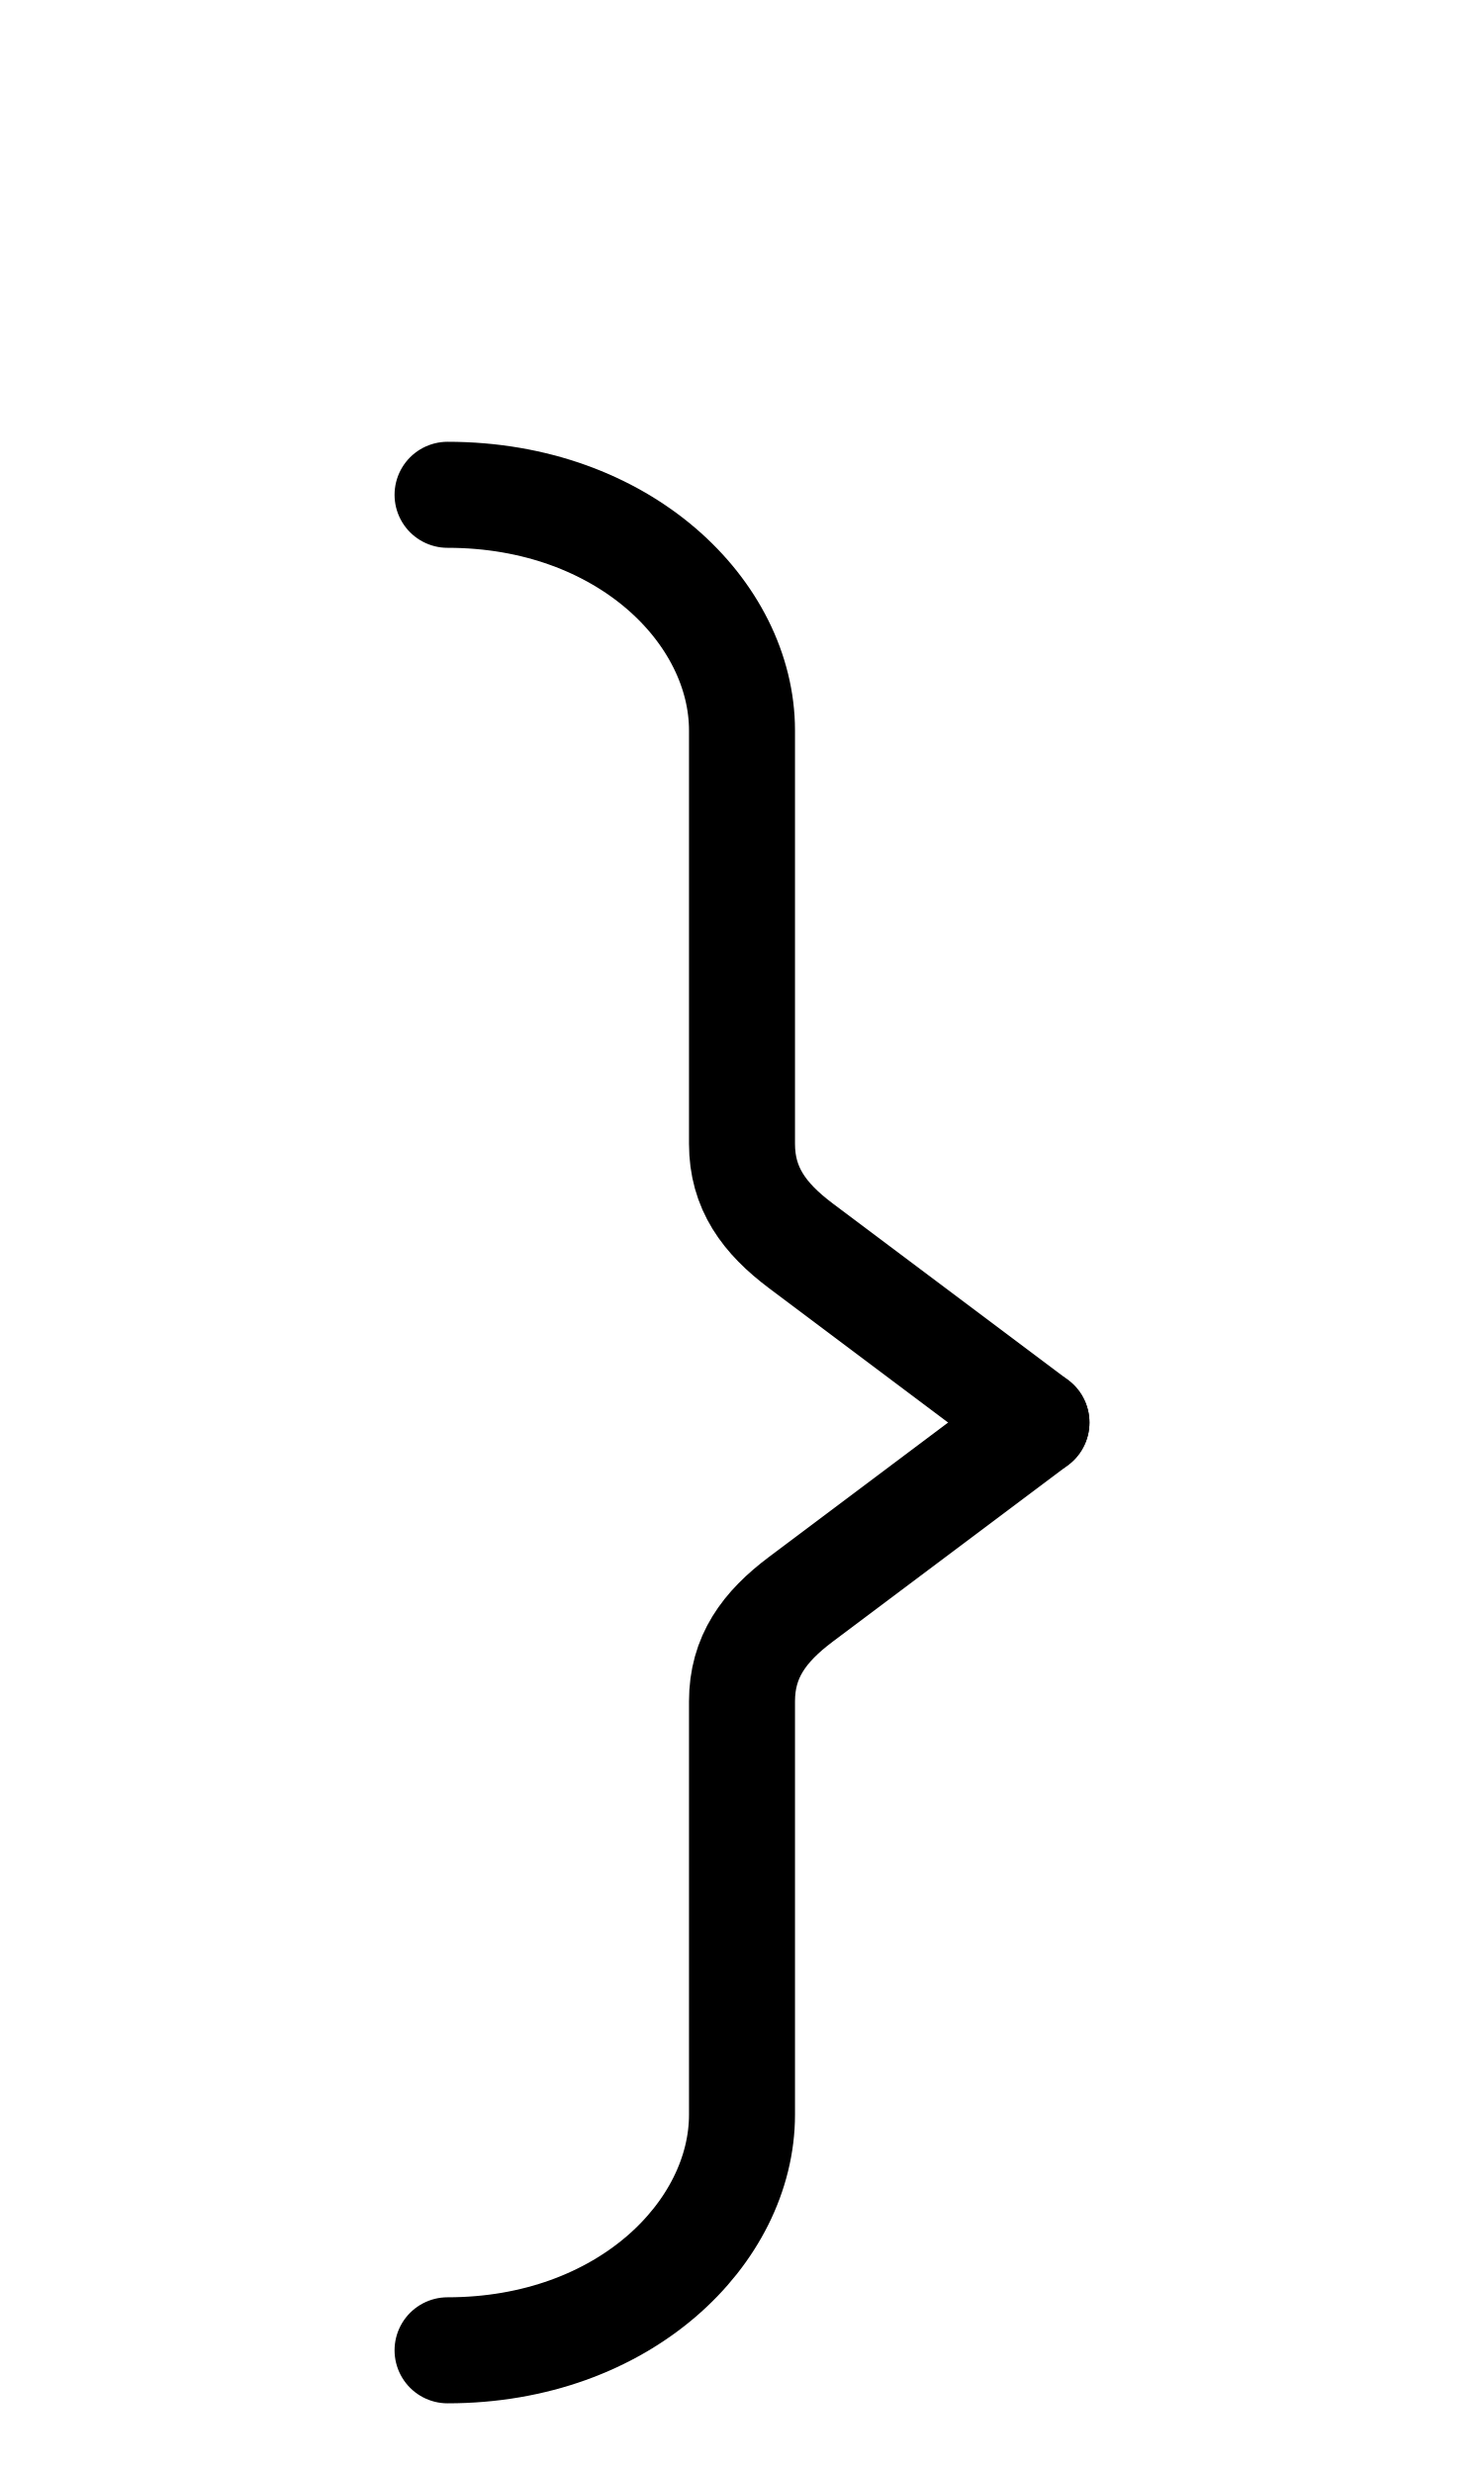
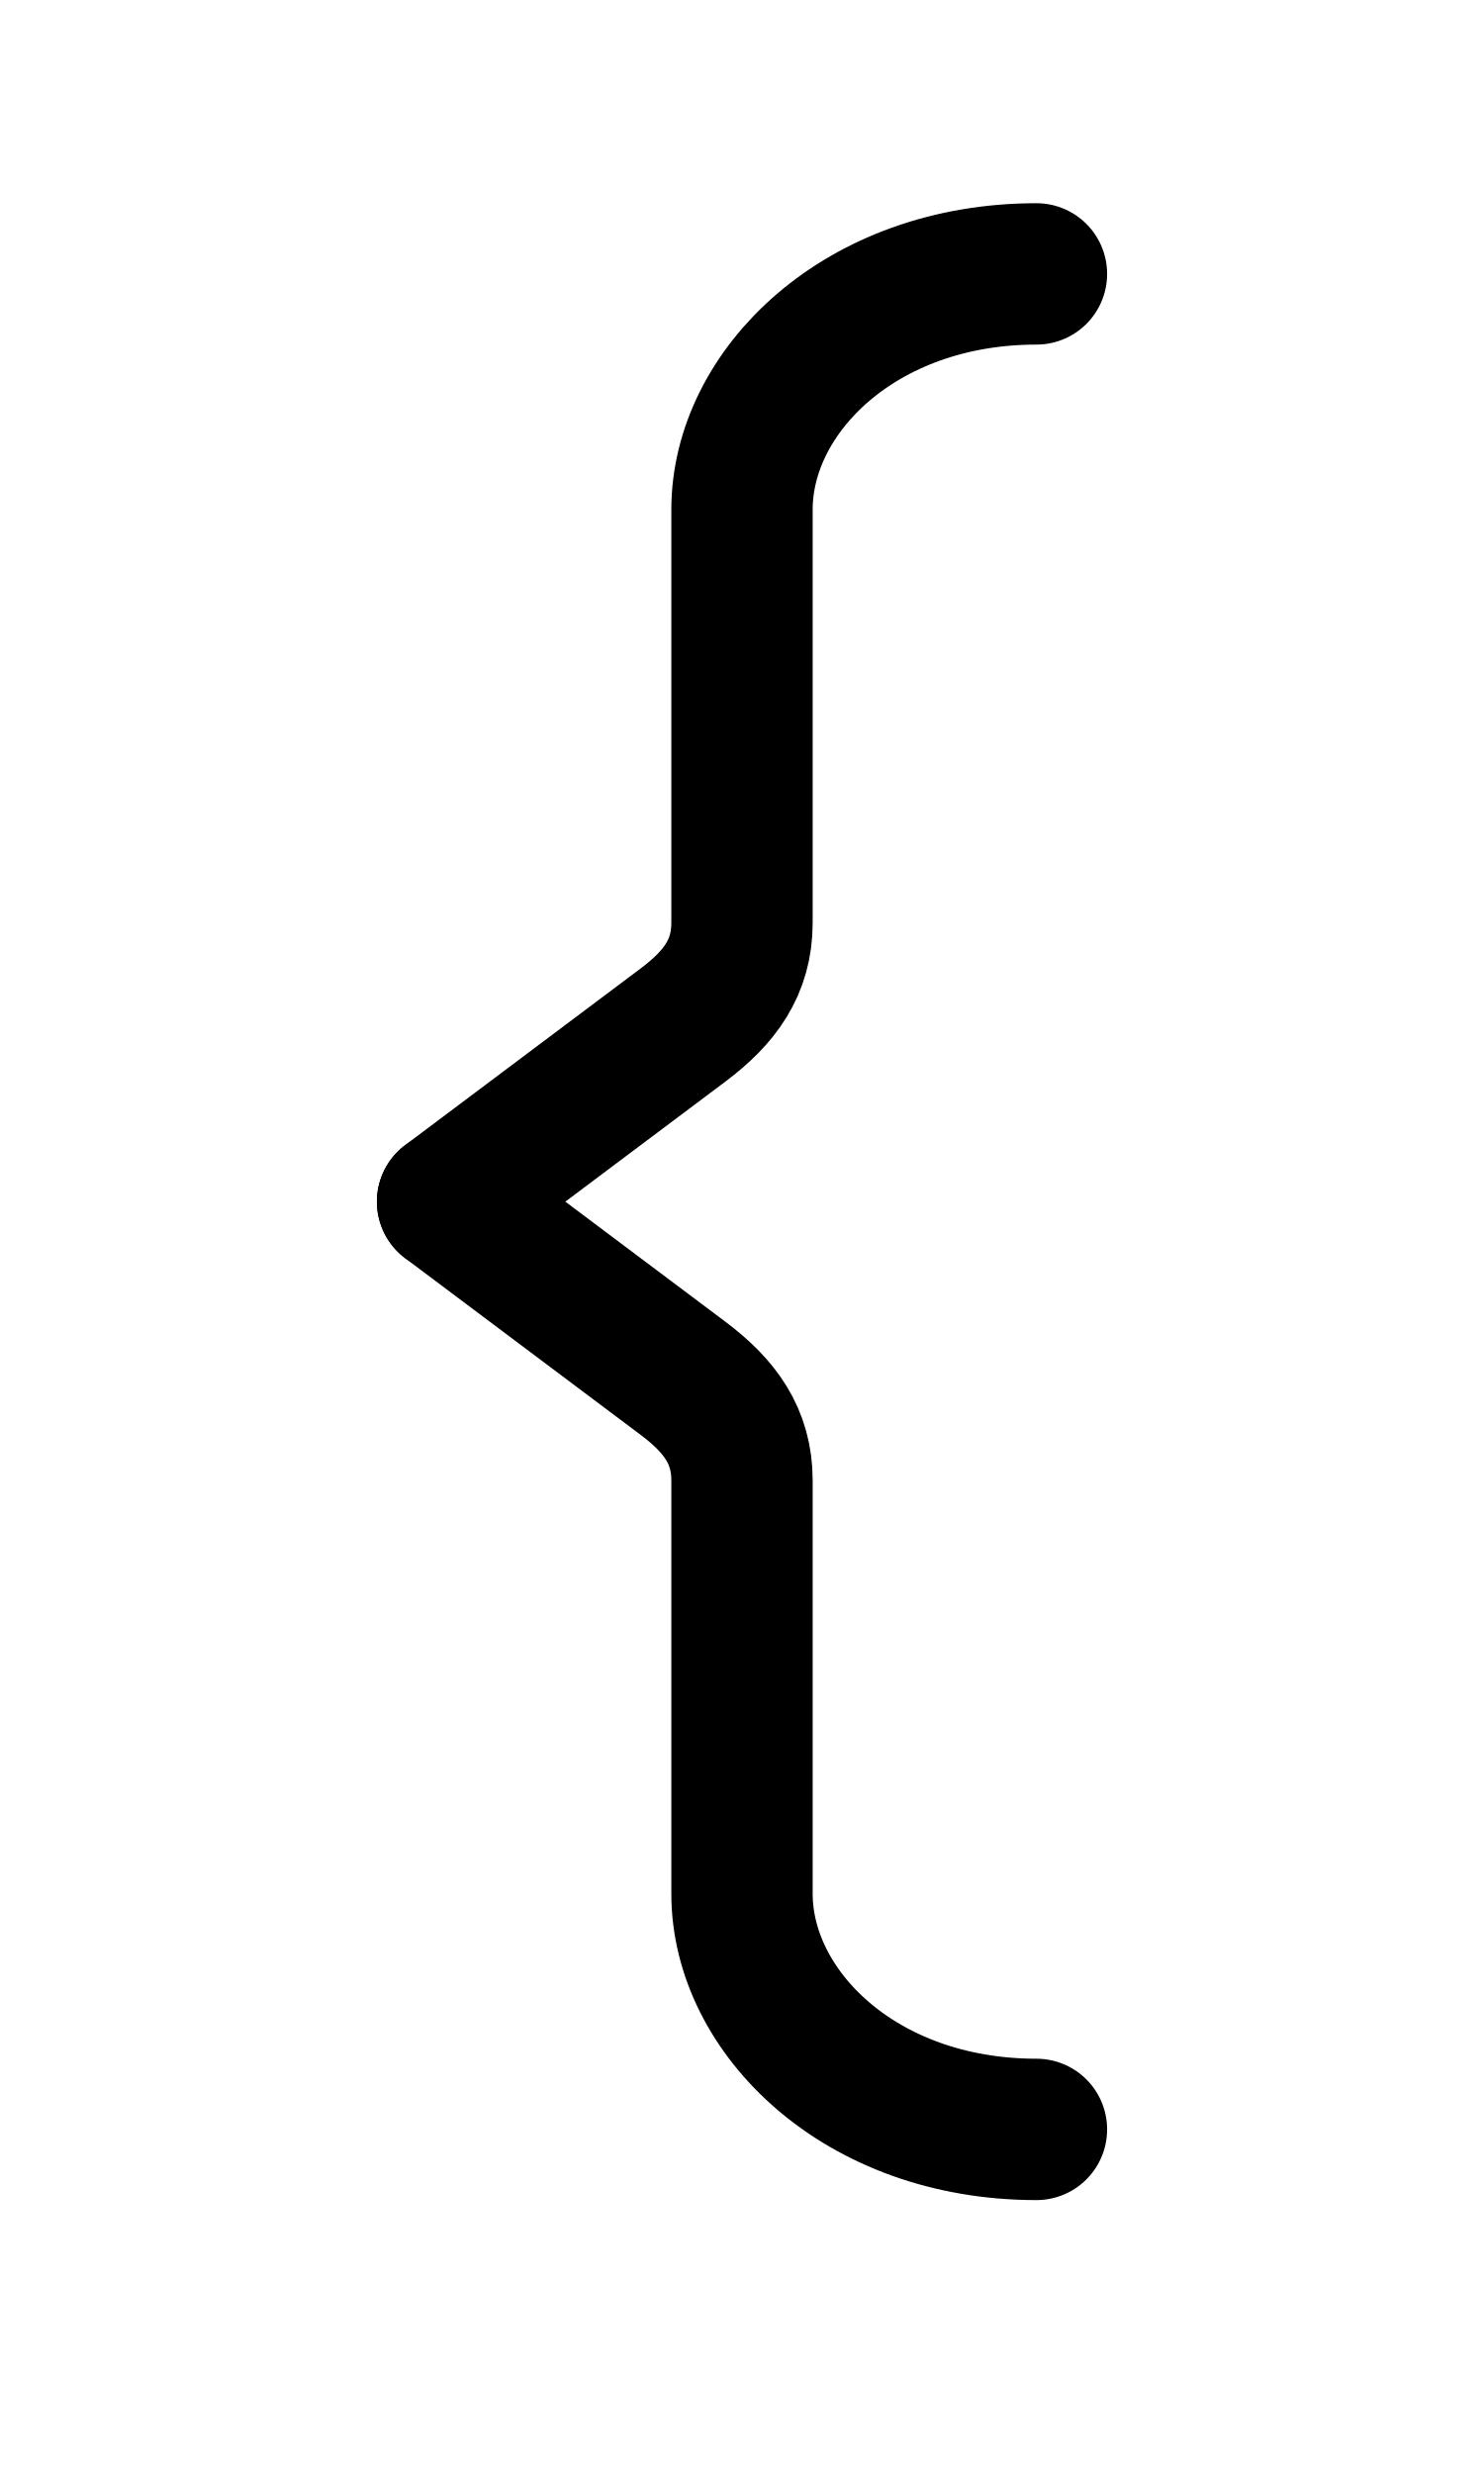
<svg xmlns="http://www.w3.org/2000/svg" width="1008" height="1680" viewBox="0 0 63 105" version="1.1" id="svg5" xml:space="preserve">
  <defs id="defs2" />
  <g id="layer3" style="display:inline;opacity:0.5;stroke-width:3.6;stroke-dasharray:none" transform="matrix(0.8333333,0,0,0.8333333,-157.9762,-173.0963)" />
-   <g id="layer2" style="display:inline" />
  <g id="layer1" style="display:inline">
-     <path style="display:inline;fill:none;stroke:#000000;stroke-width:4.5;stroke-linecap:round;stroke-linejoin:round;stroke-dasharray:none" d="m 44,60.375 -10,-7.5 C 32.439,51.704 31.5,50.428 31.5,48.542 V 31 C 31.5,26 26.5,21 19,21" id="path54" />
-     <path style="display:inline;fill:none;stroke:#000000;stroke-width:4.5;stroke-linecap:round;stroke-linejoin:round;stroke-dasharray:none" d="m 44,60.375 -10,7.5 c -1.561,1.171 -2.5,2.447 -2.5,4.333 v 17.542 c 0,5 -5,10 -12.5,10" id="path152" />
+     <path style="display:inline;fill:none;stroke:#000000;stroke-width:6;stroke-linecap:round;stroke-linejoin:round;stroke-dasharray:none" d="m 19,51 10,-7.5 c 1.561,-1.171 2.5,-2.447 2.5,-4.333 V 21.625 c 0,-5 5,-10 12.5,-10" id="path54" />
+     <path style="display:inline;fill:none;stroke:#000000;stroke-width:6;stroke-linecap:round;stroke-linejoin:round;stroke-dasharray:none" d="m 19,51 10,7.5 c 1.561,1.171 2.5,2.447 2.5,4.333 v 17.542 c 0,5 5,10 12.5,10" id="path152" />
  </g>
</svg>
